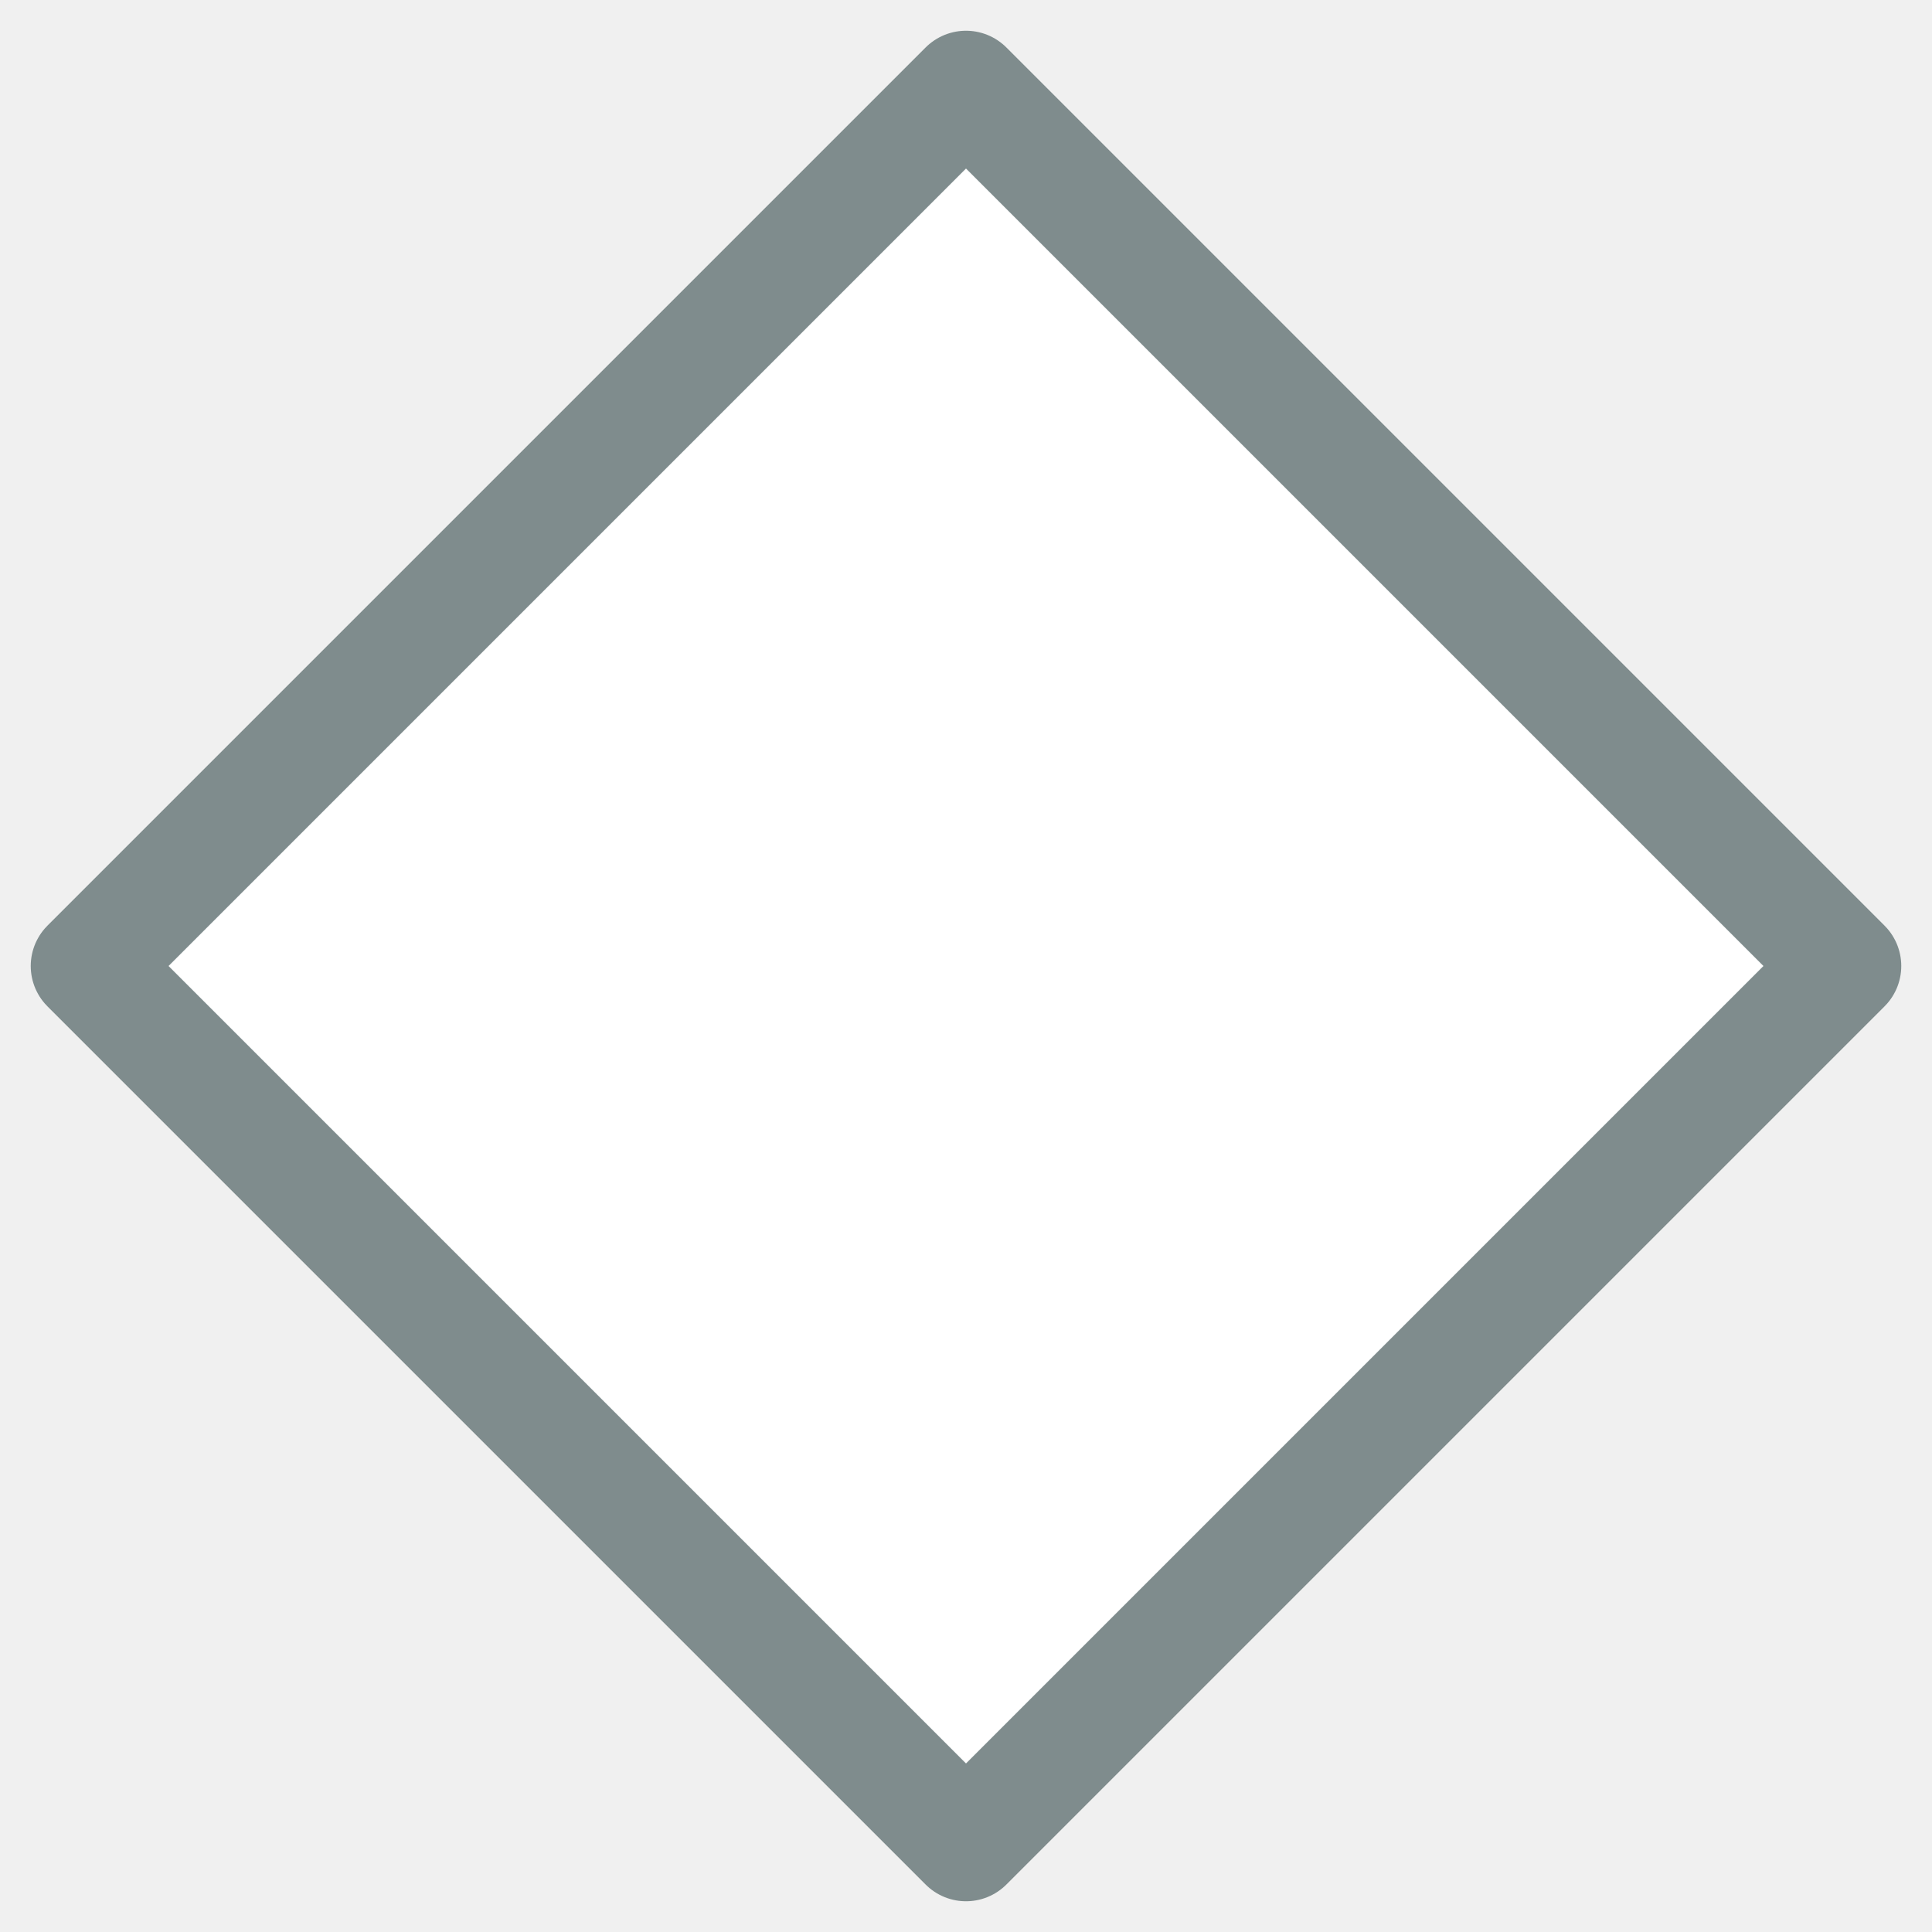
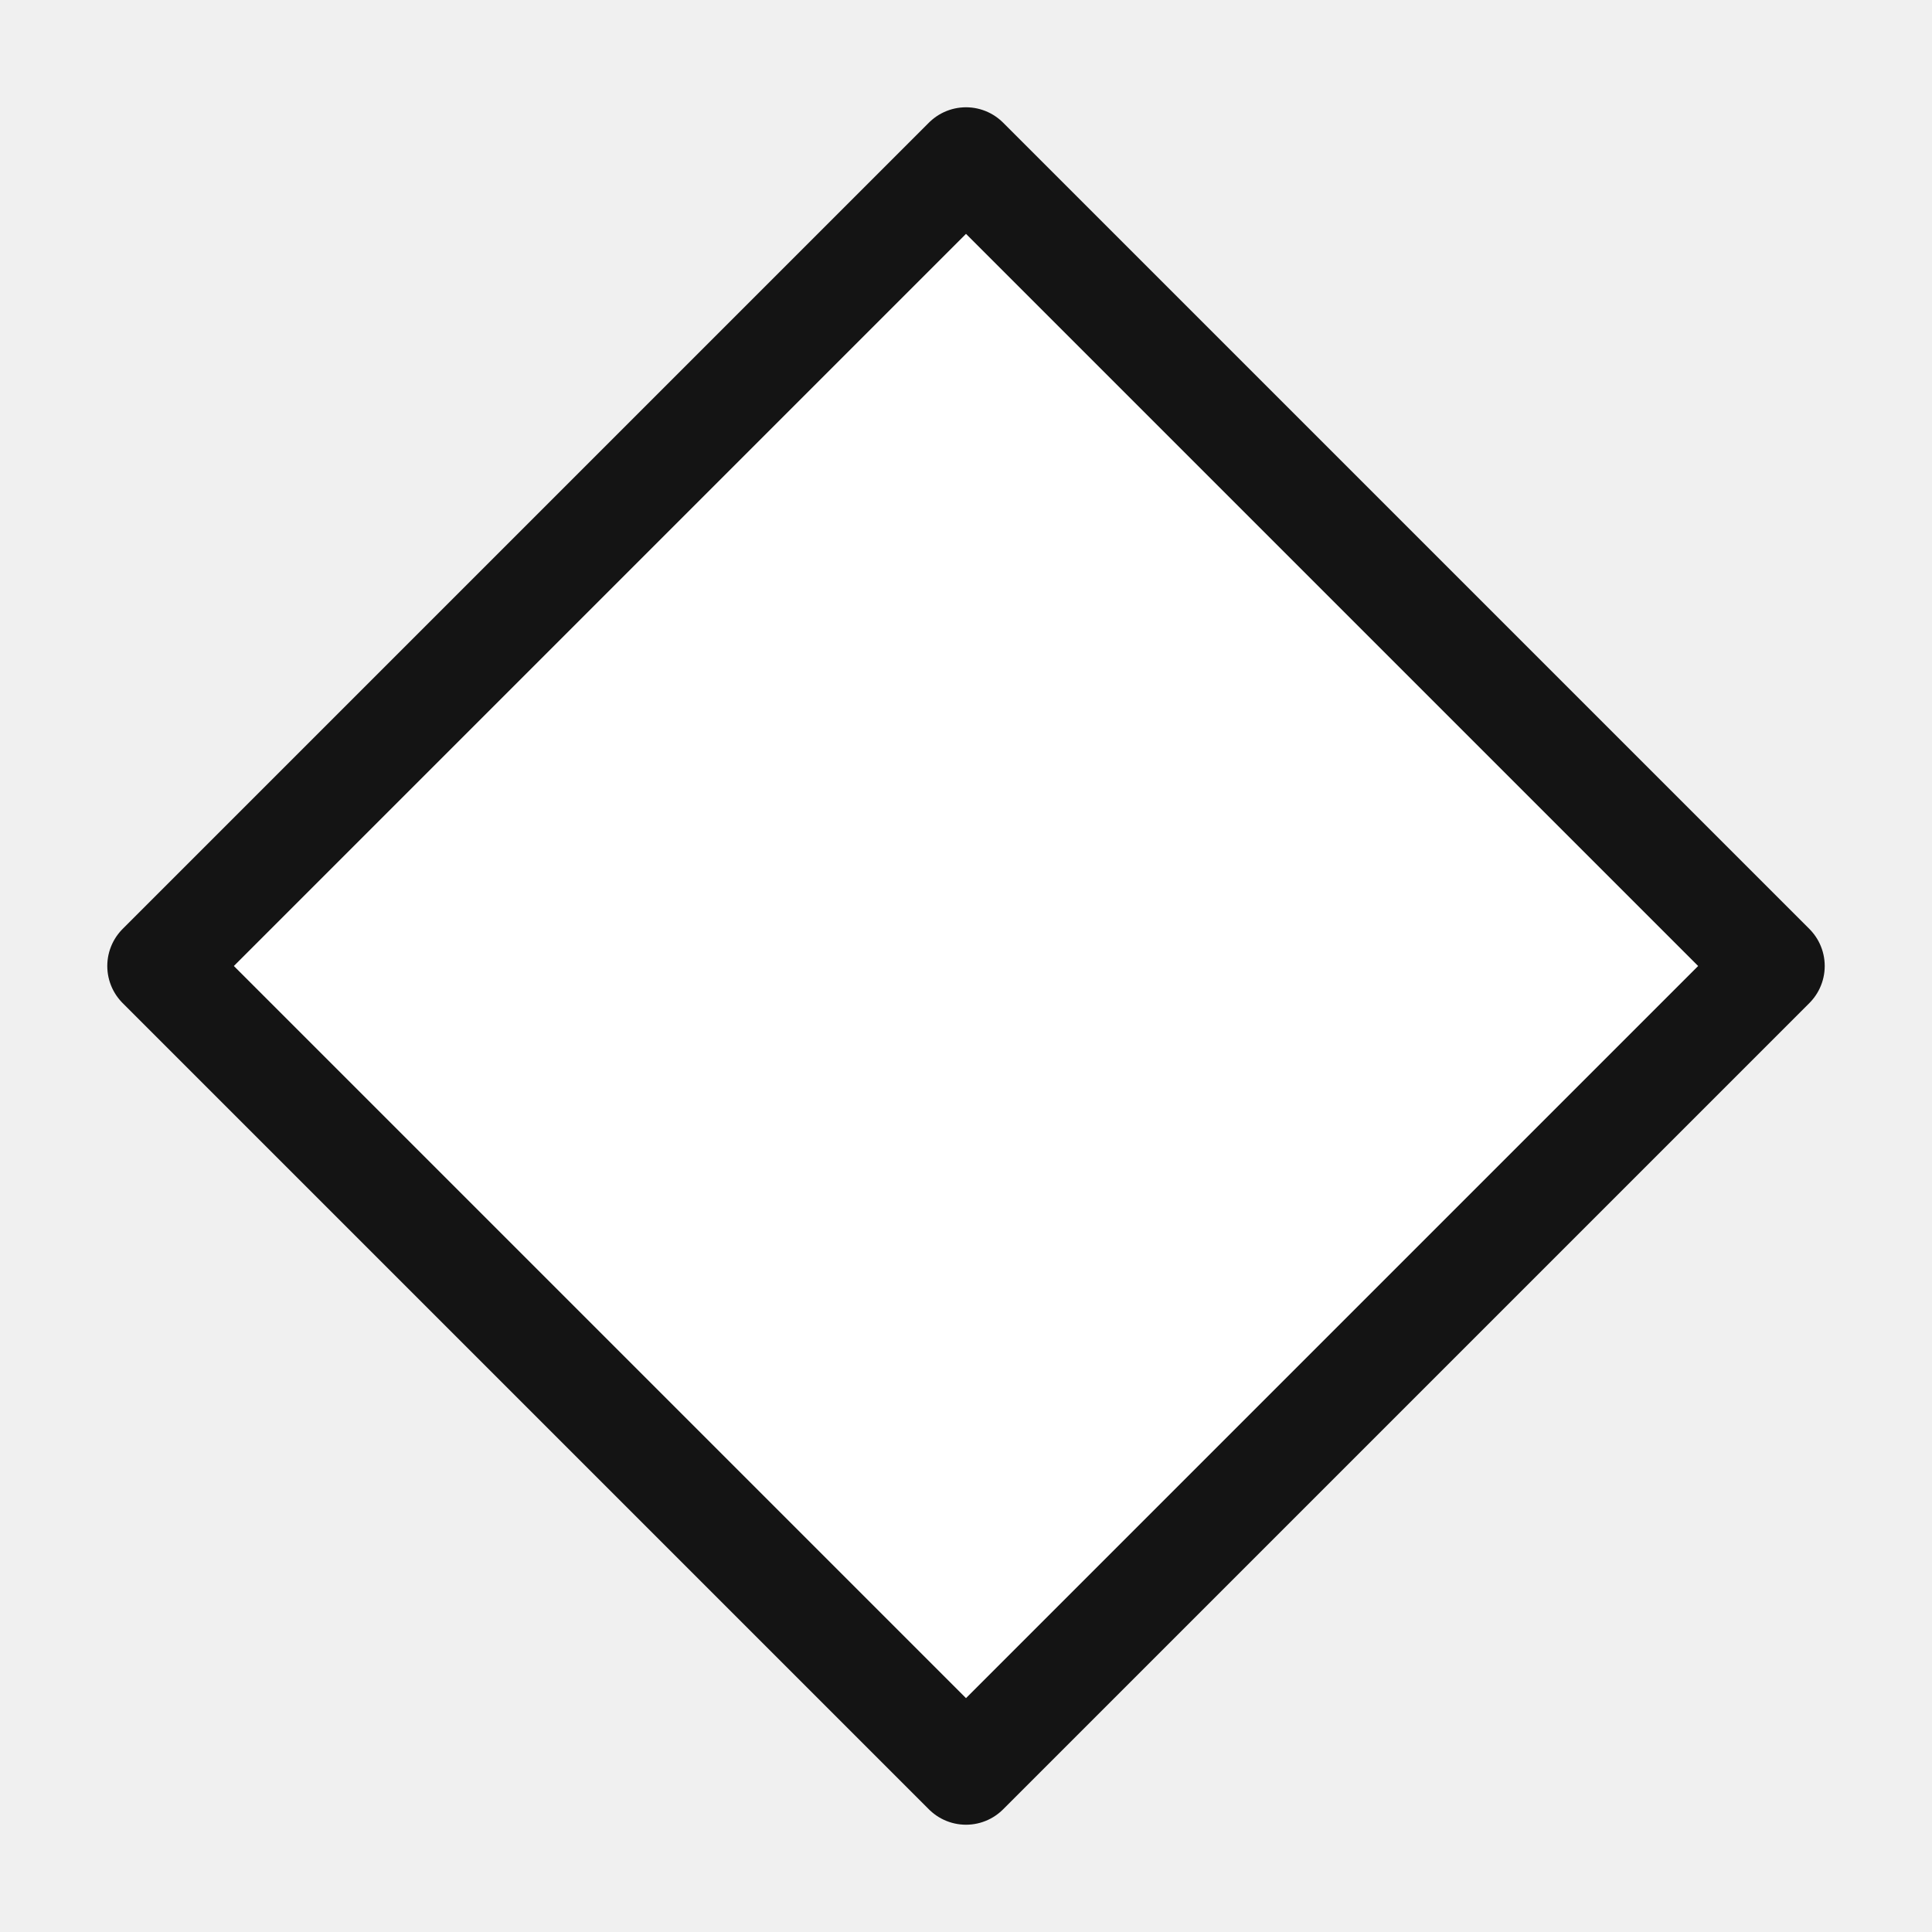
- <svg xmlns="http://www.w3.org/2000/svg" xml:space="preserve" width="22" height="22">
-   <path d="M11 1L21 11L11 21L1 11L11 1Z" fill="white" stroke="#7f8c8d" stroke-width="1.3" stroke-linejoin="round" />
+ <svg xmlns="http://www.w3.org/2000/svg" xml:space="preserve" width="18" height="18">
+   <path fill="#fff" stroke="#141414" stroke-linejoin="round" stroke-width=".977" d="M9 1.488 16.512 9 9 16.512 1.488 9Z" />
</svg>
